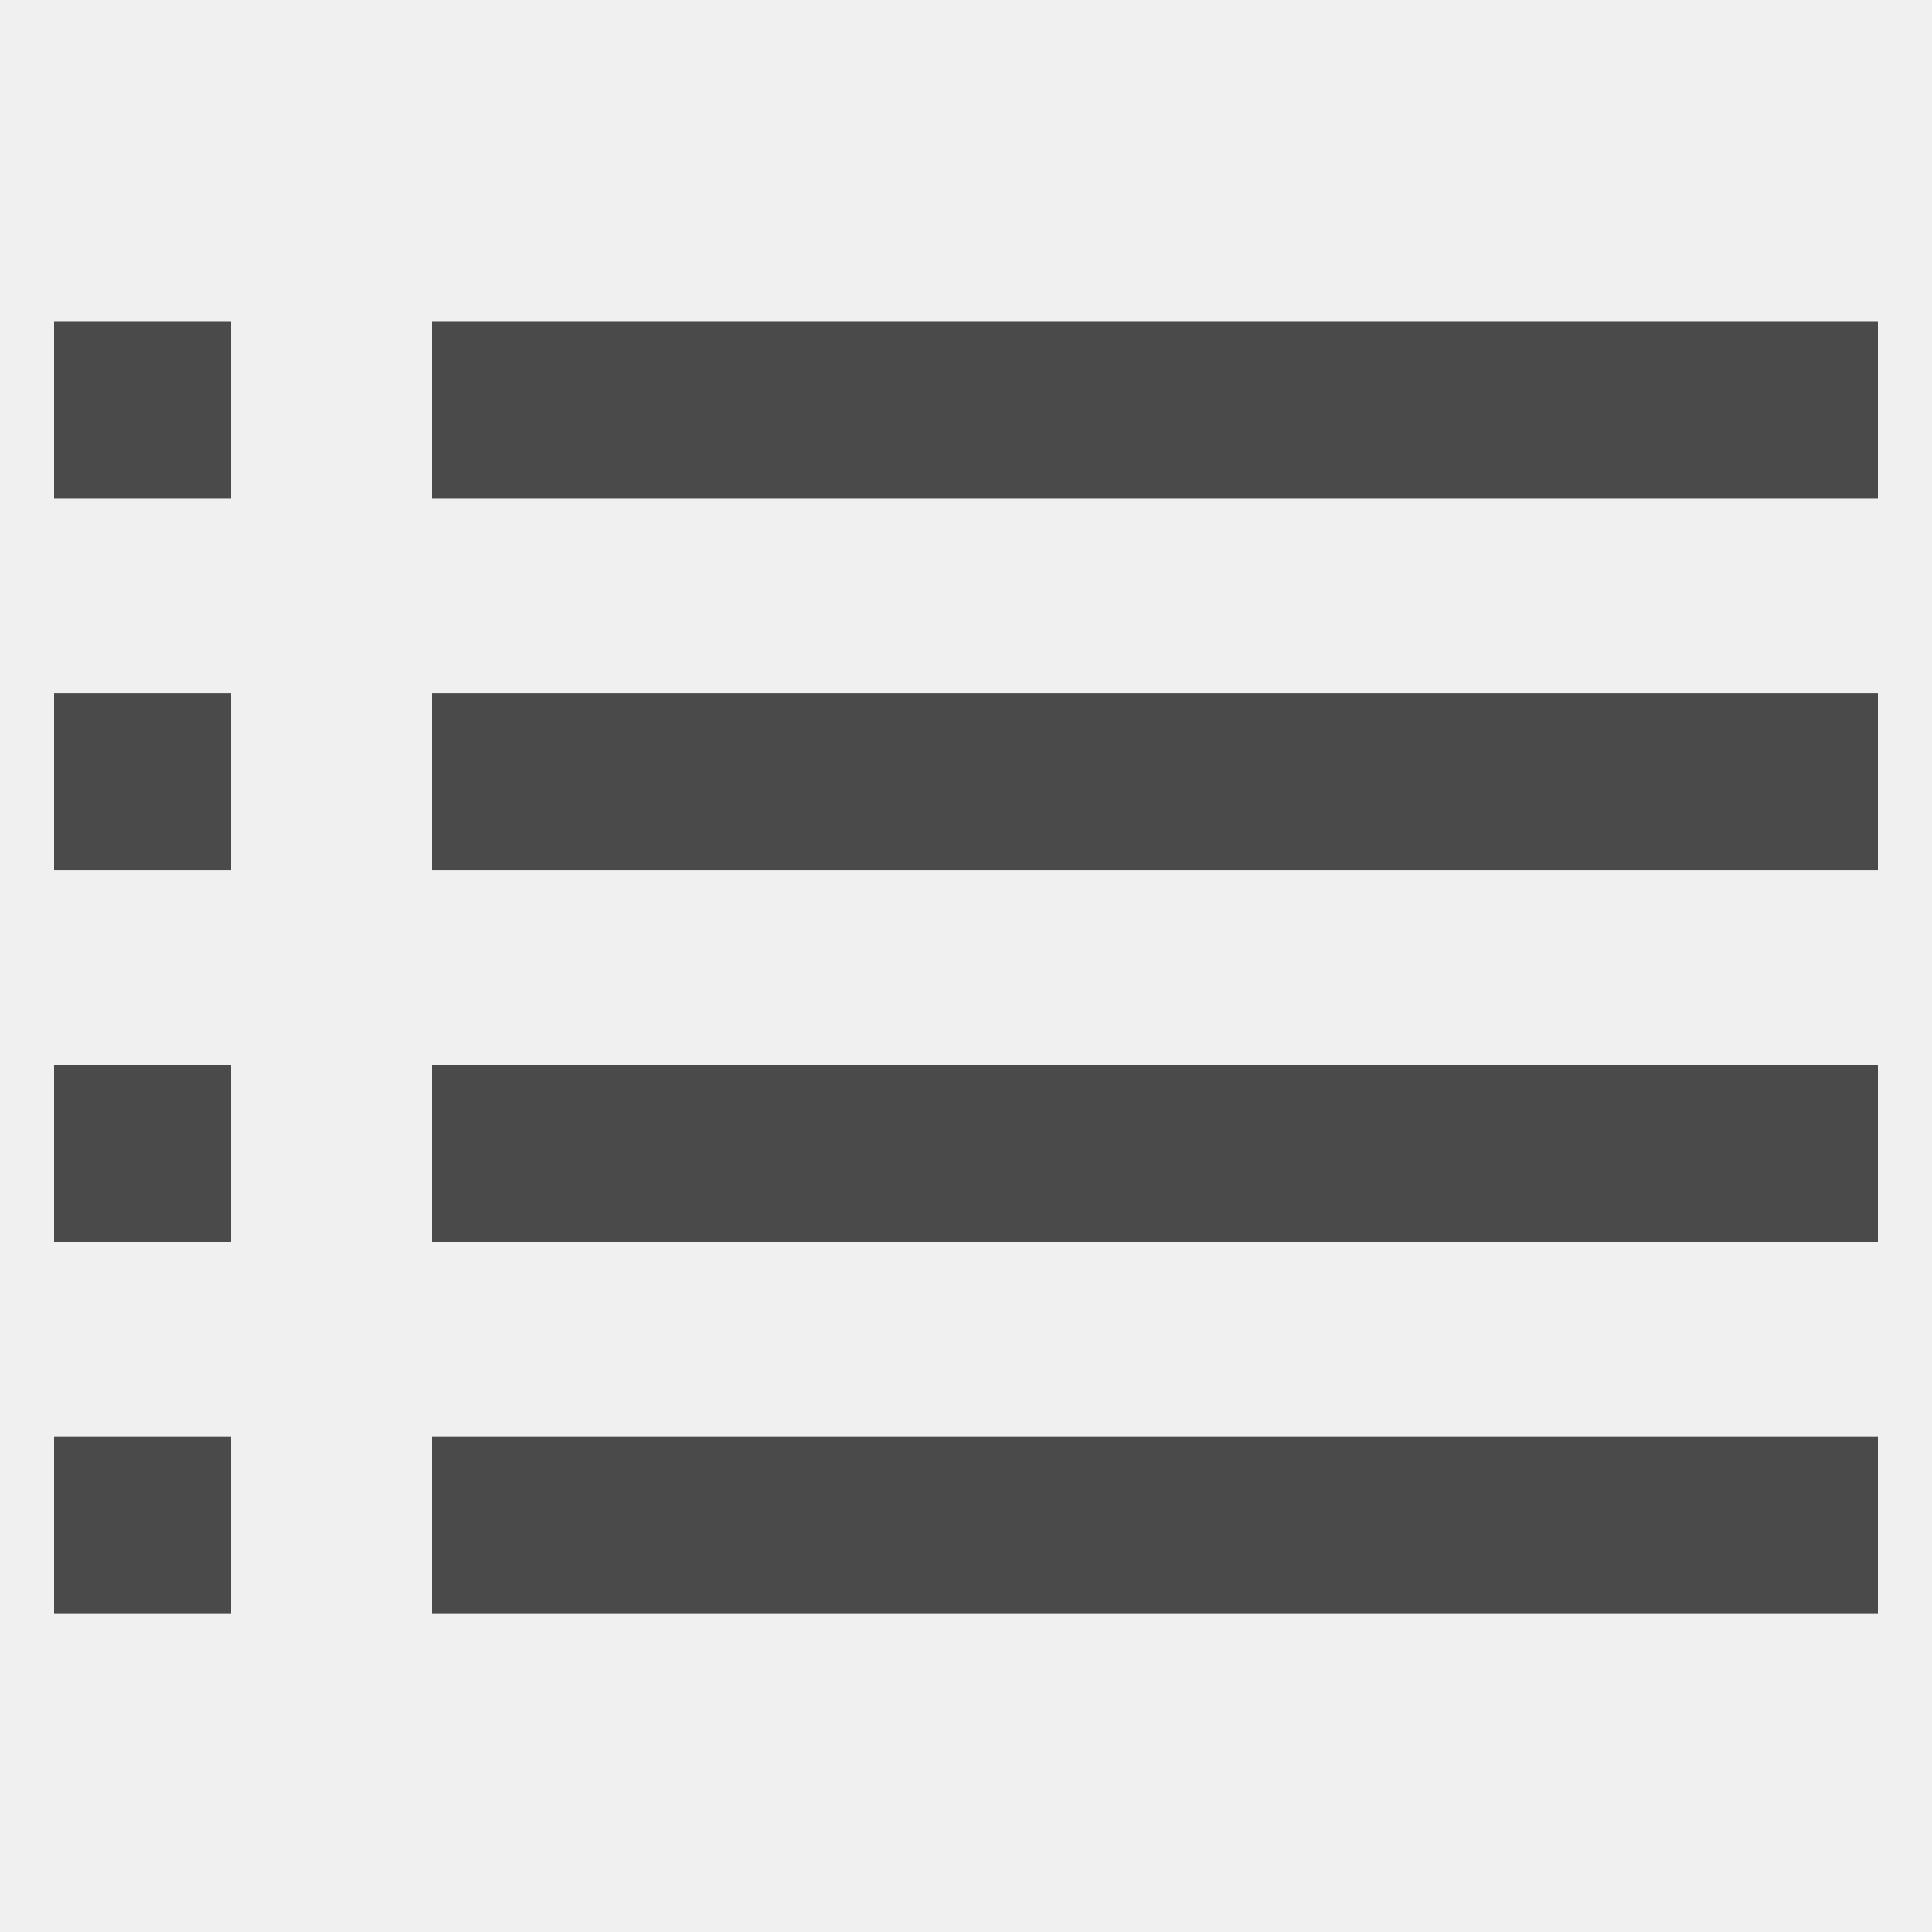
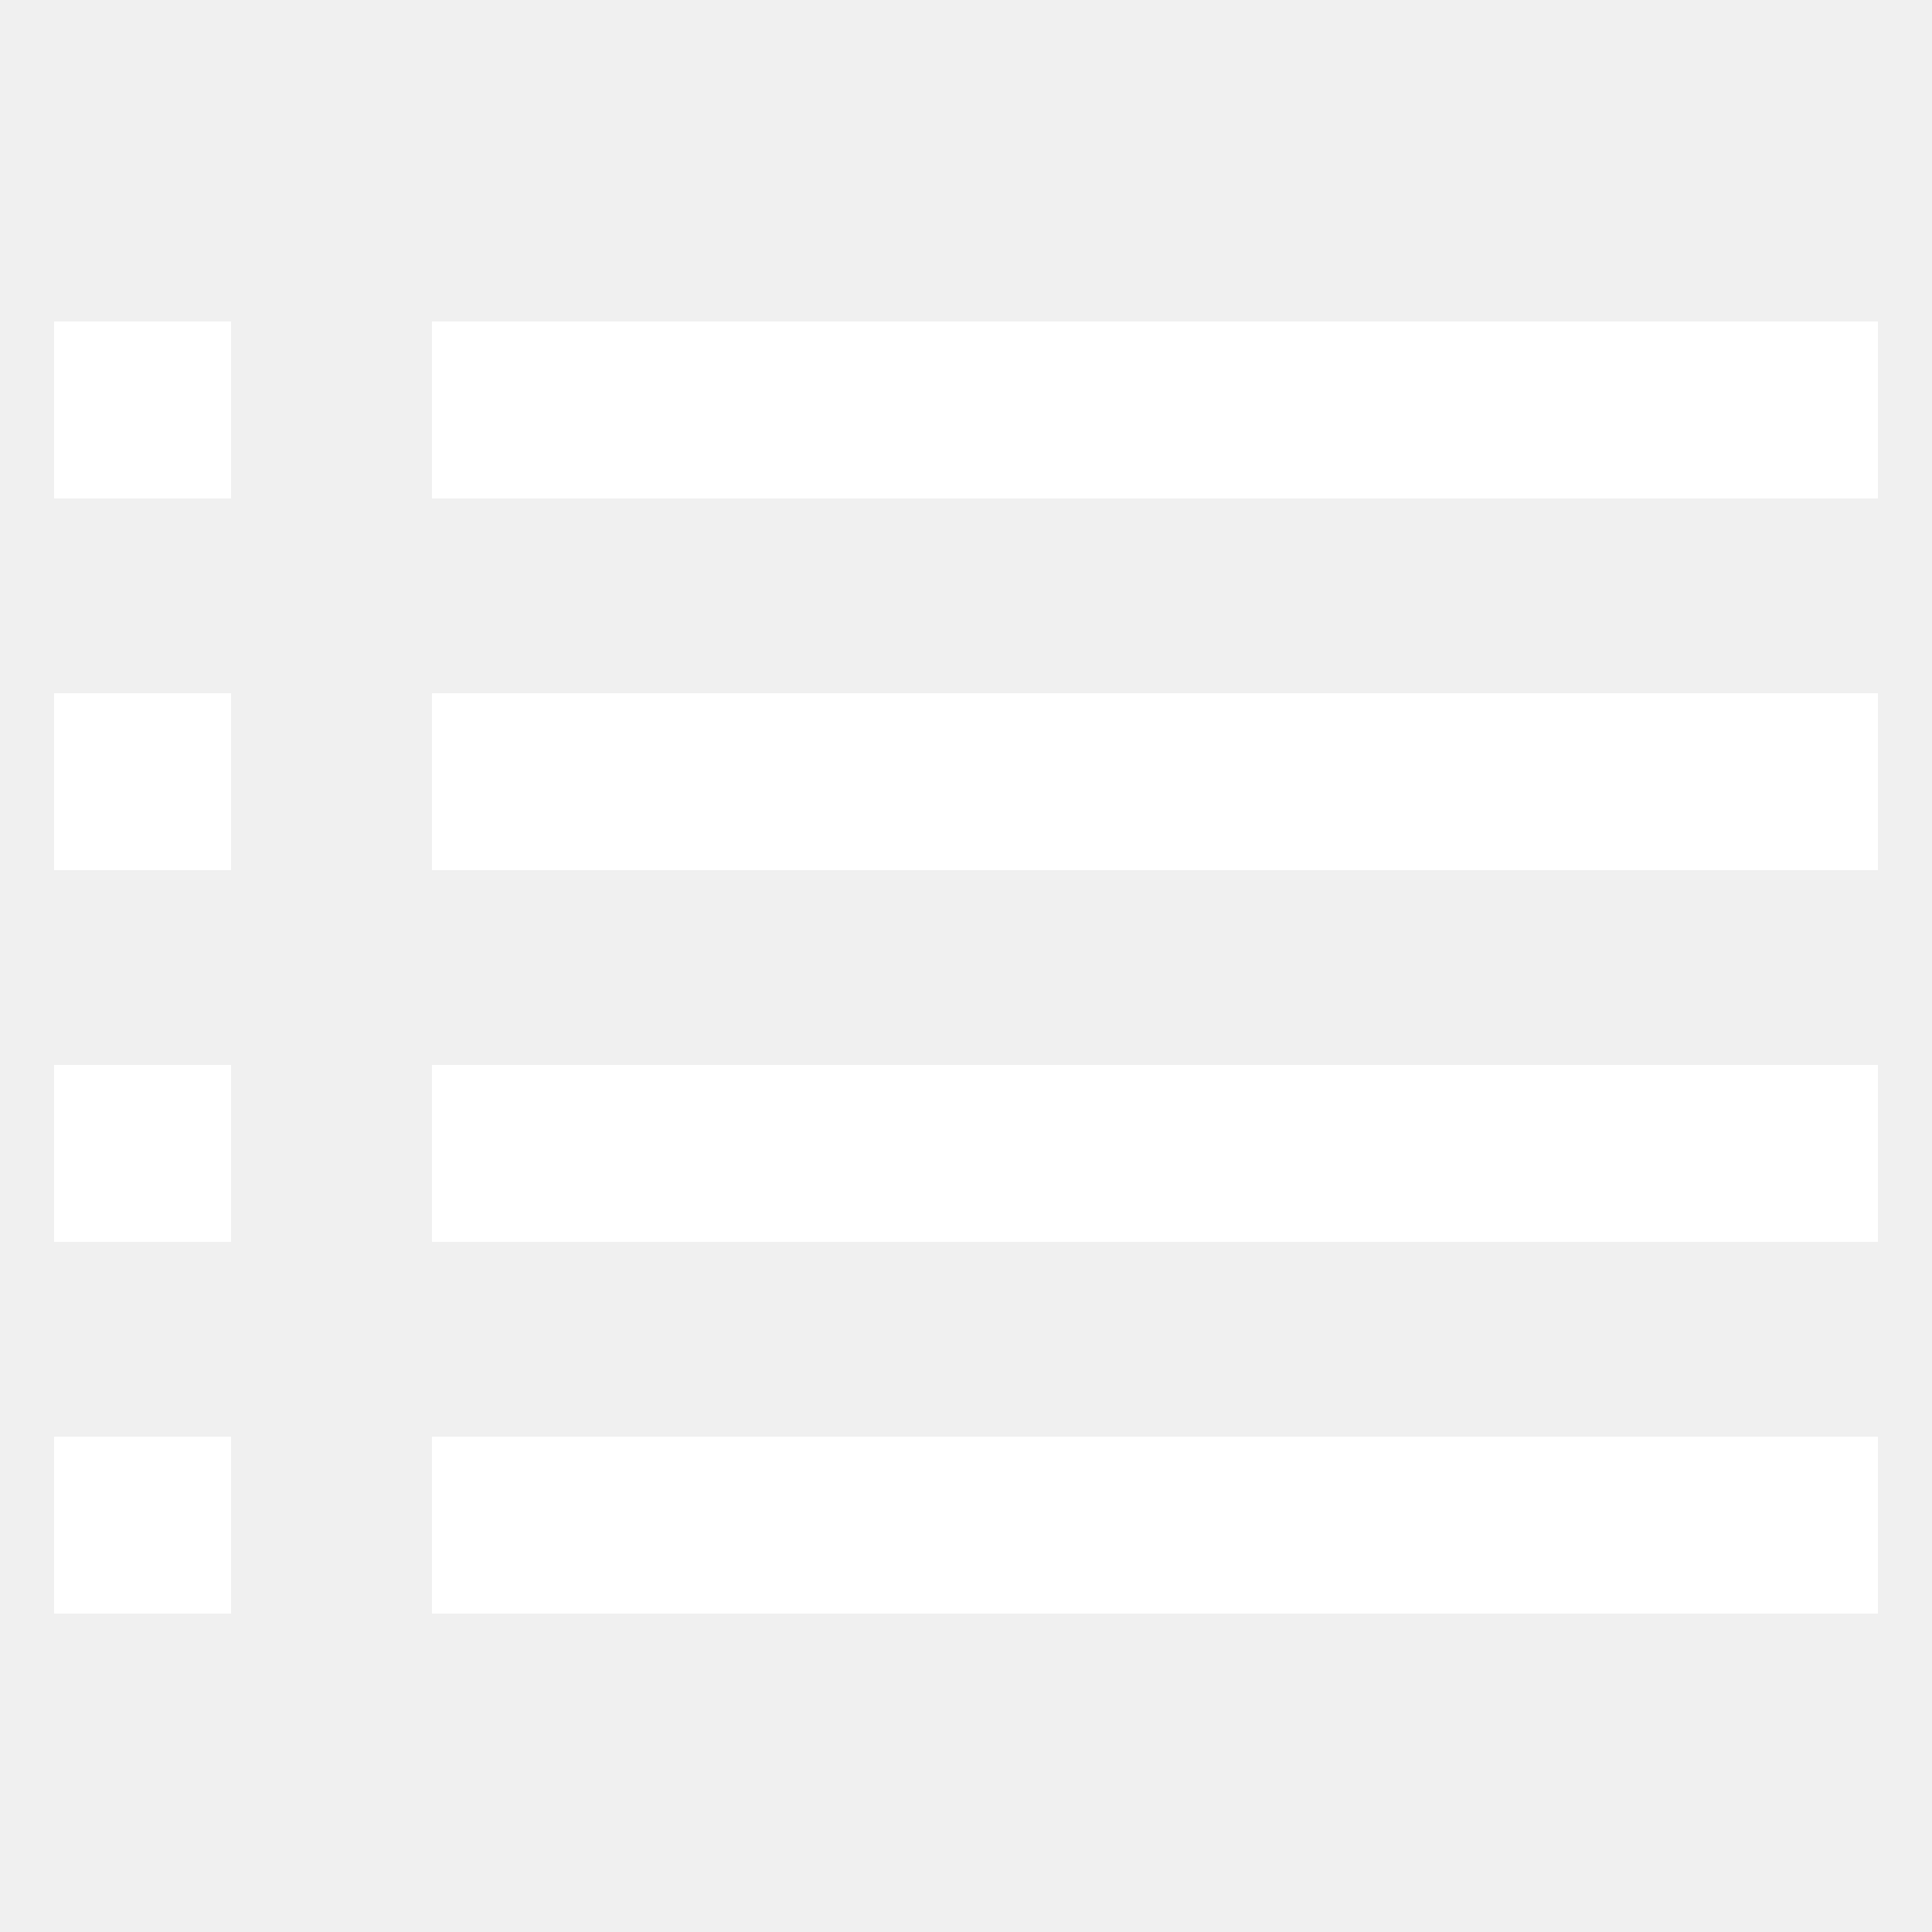
<svg xmlns="http://www.w3.org/2000/svg" version="1.1" id="Layer_1" x="0px" y="0px" viewBox="0 0 250 250" style="enable-background:new 0 0 250 250;" xml:space="preserve">
  <style type="text/css">
- 	.st0{fill:#4A4A4A;}
+ 	.st0{fill:#FFFFFF;}
</style>
  <path class="st0" d="M7,64.5h22.9V41.6H7V64.5z M55.9,41.6v22.9H243V41.6H55.9z M7,112.6h22.9V89.7H7V112.6z M55.9,112.6H243V89.7  H55.9V112.6z M7,160.7h22.9v-22.9H7V160.7z M55.9,160.7H243v-22.9H55.9V160.7z M7,208.8h22.9v-22.9H7V208.8z M55.9,208.8H243v-22.9  H55.9V208.8z" />
</svg>
